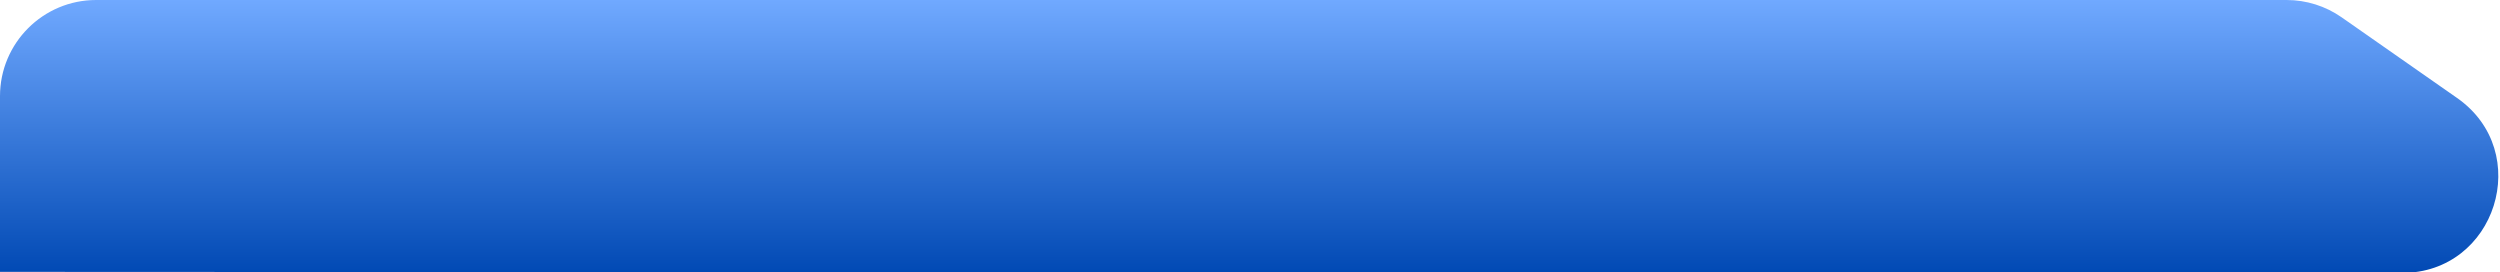
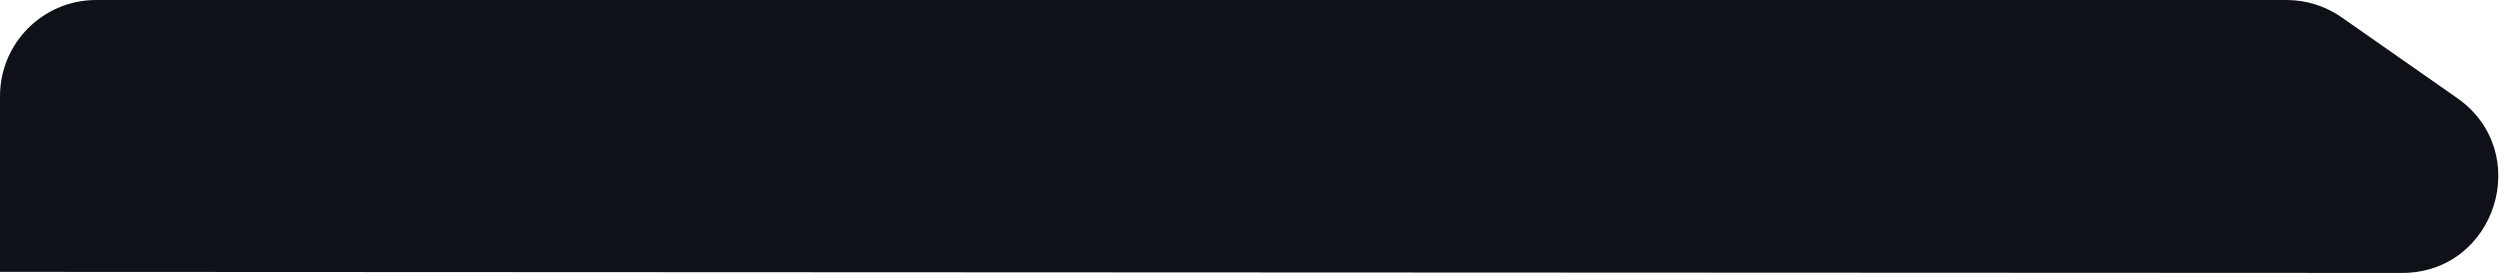
- <svg xmlns="http://www.w3.org/2000/svg" width="1300" height="141" viewBox="0 0 1300 141" fill="none">
-   <path d="M1277.67 50.942C1317.77 78.96 1297.93 141.951 1249.01 141.929L0 141.373V50C0 22.386 22.386 1.52588e-05 50 1.52588e-05L1189.02 0C1199.27 0 1209.26 3.146 1217.66 9.013L1277.67 50.942Z" fill="url(#paint0_linear_2013_19733)" />
-   <defs>
-     <linearGradient id="paint0_linear_2013_19733" x1="704" y1="0" x2="704" y2="142" gradientUnits="userSpaceOnUse">
-       <stop stop-color="#70A9FF" />
-       <stop offset="1" stop-color="#0149B4" />
-       <stop offset="1" stop-color="#316EC9" />
-     </linearGradient>
-   </defs>
+ <svg xmlns="http://www.w3.org/2000/svg" width="1300" height="142" viewBox="0 0 1300 142" fill="none">
+   <path d="M1277.67 50.942C1317.77 78.96 1297.93 141.951 1249.01 141.929L0 141.373V50C0 22.386 22.386 1.52588e-05 50 1.52588e-05L1189.02 0C1199.27 0 1209.26 3.146 1217.66 9.013L1277.67 50.942Z" fill="#0E1218" />
</svg>
